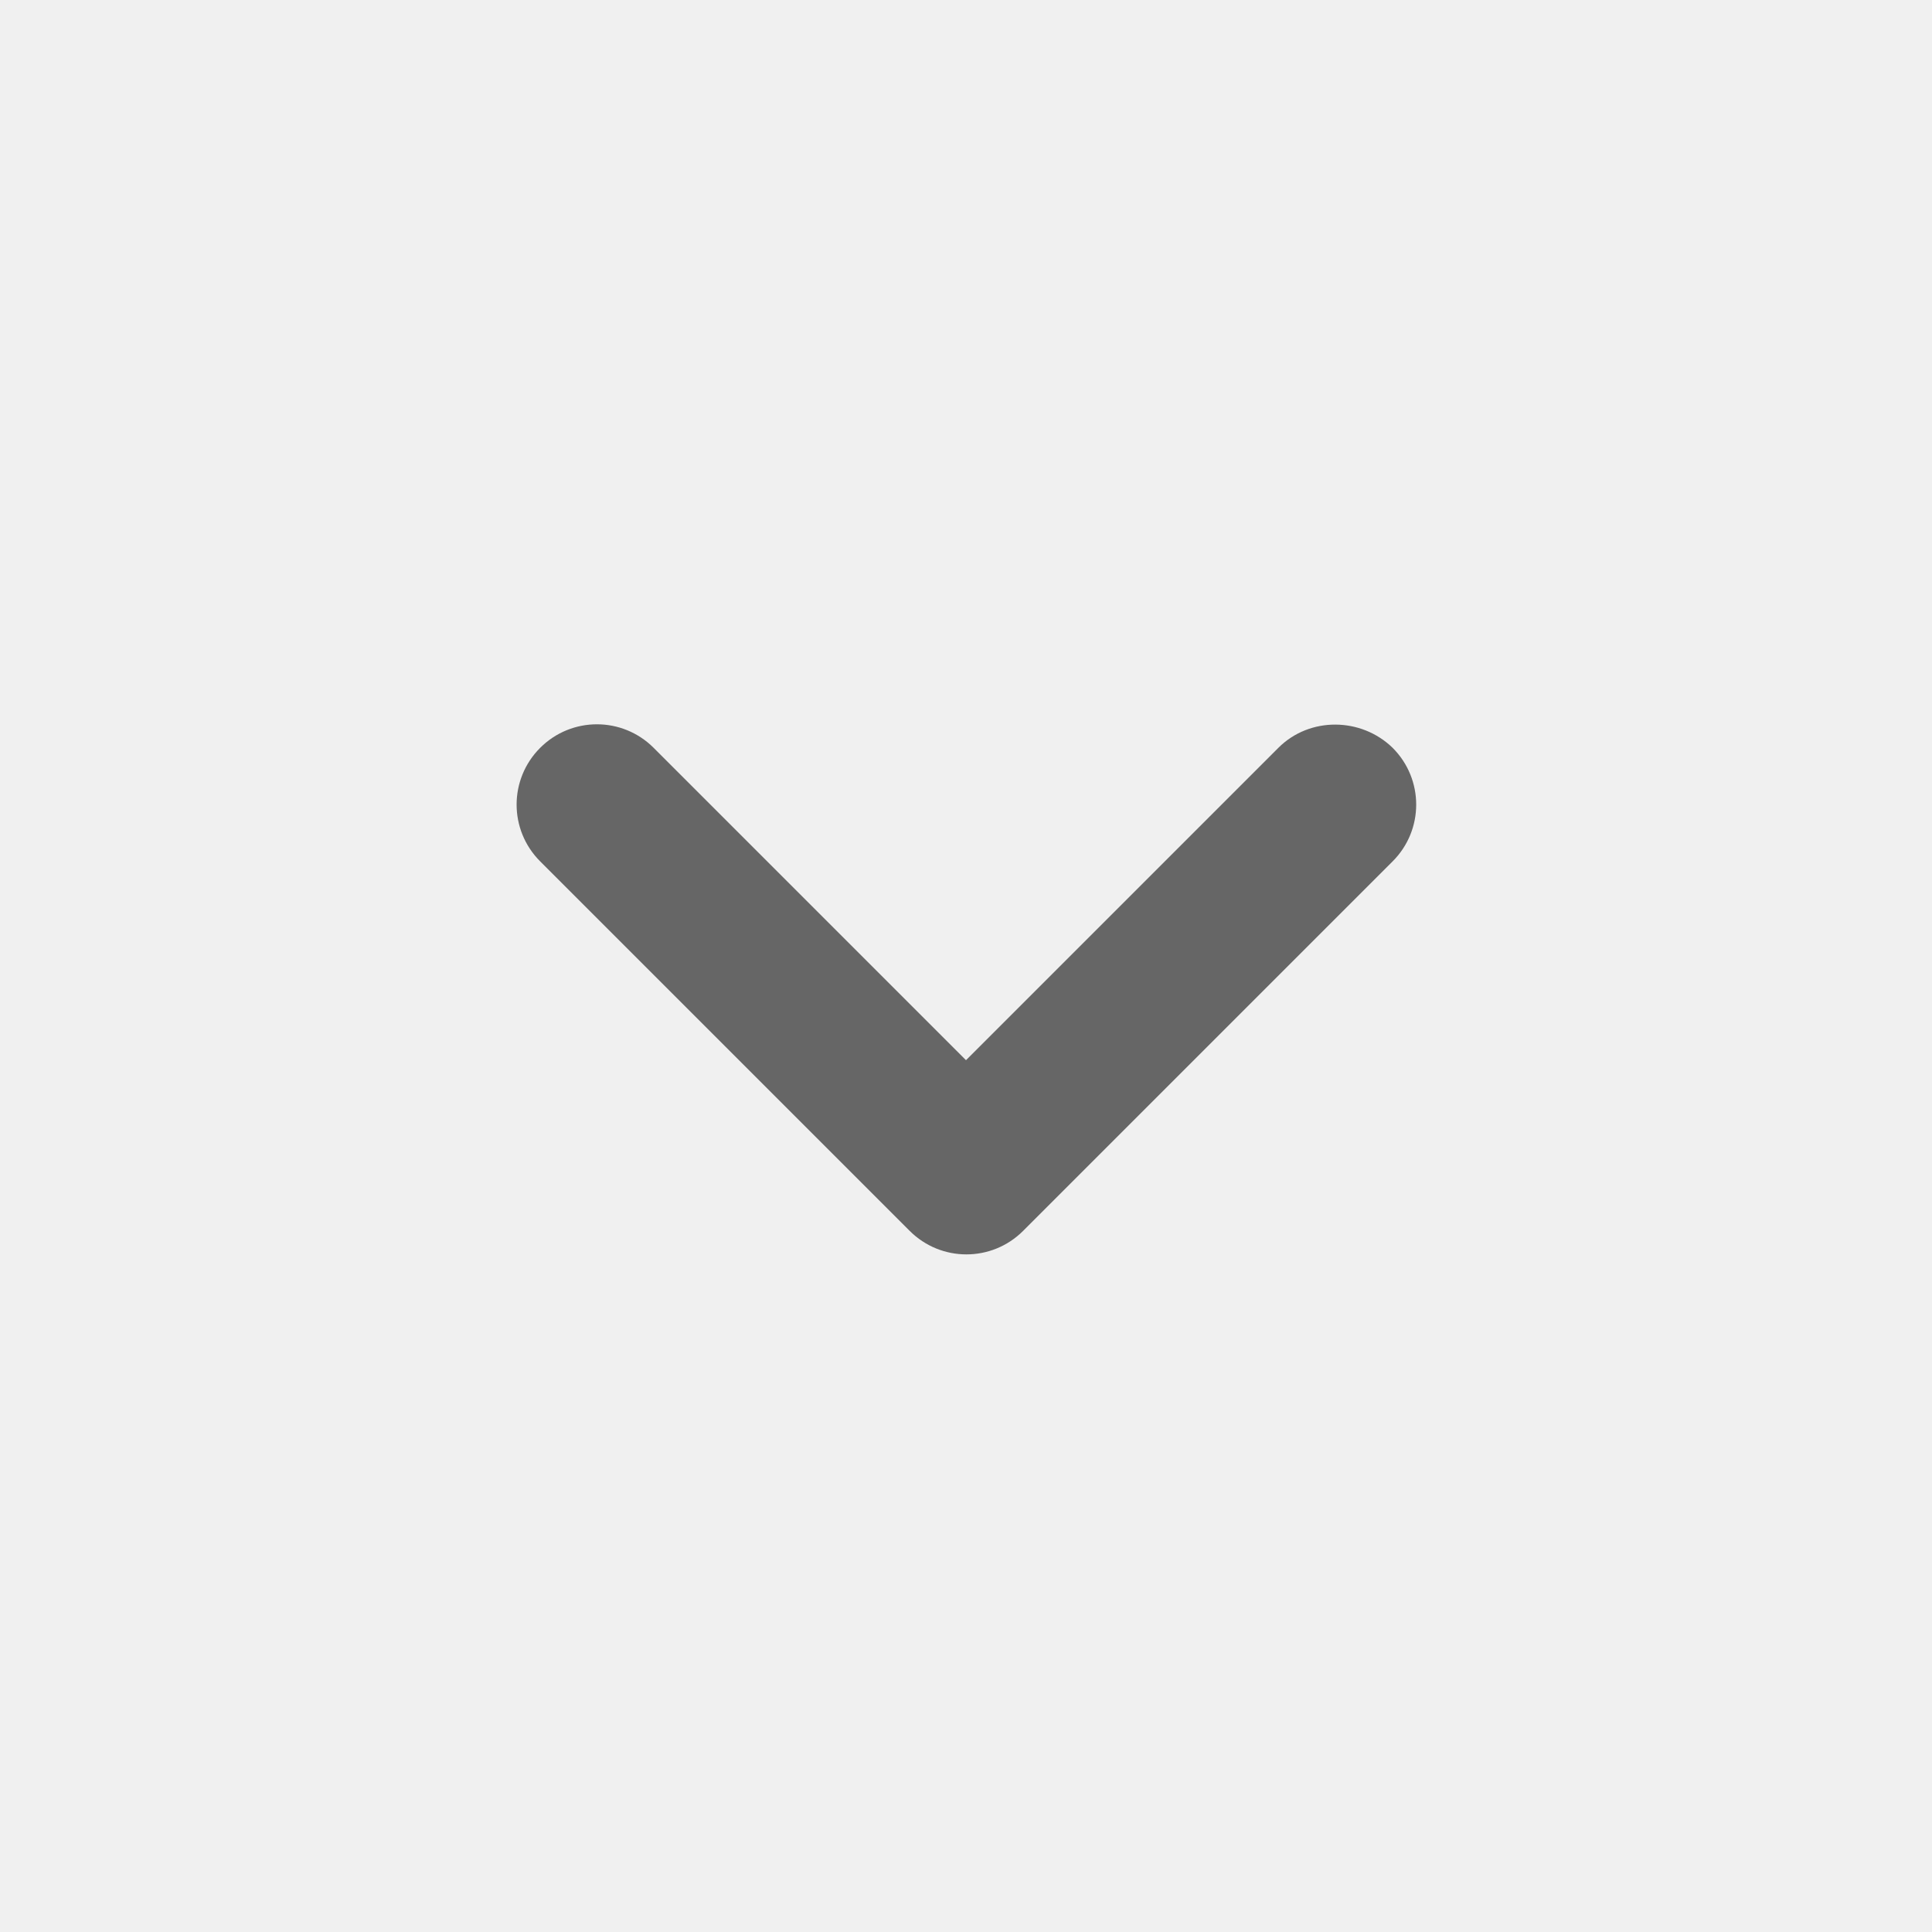
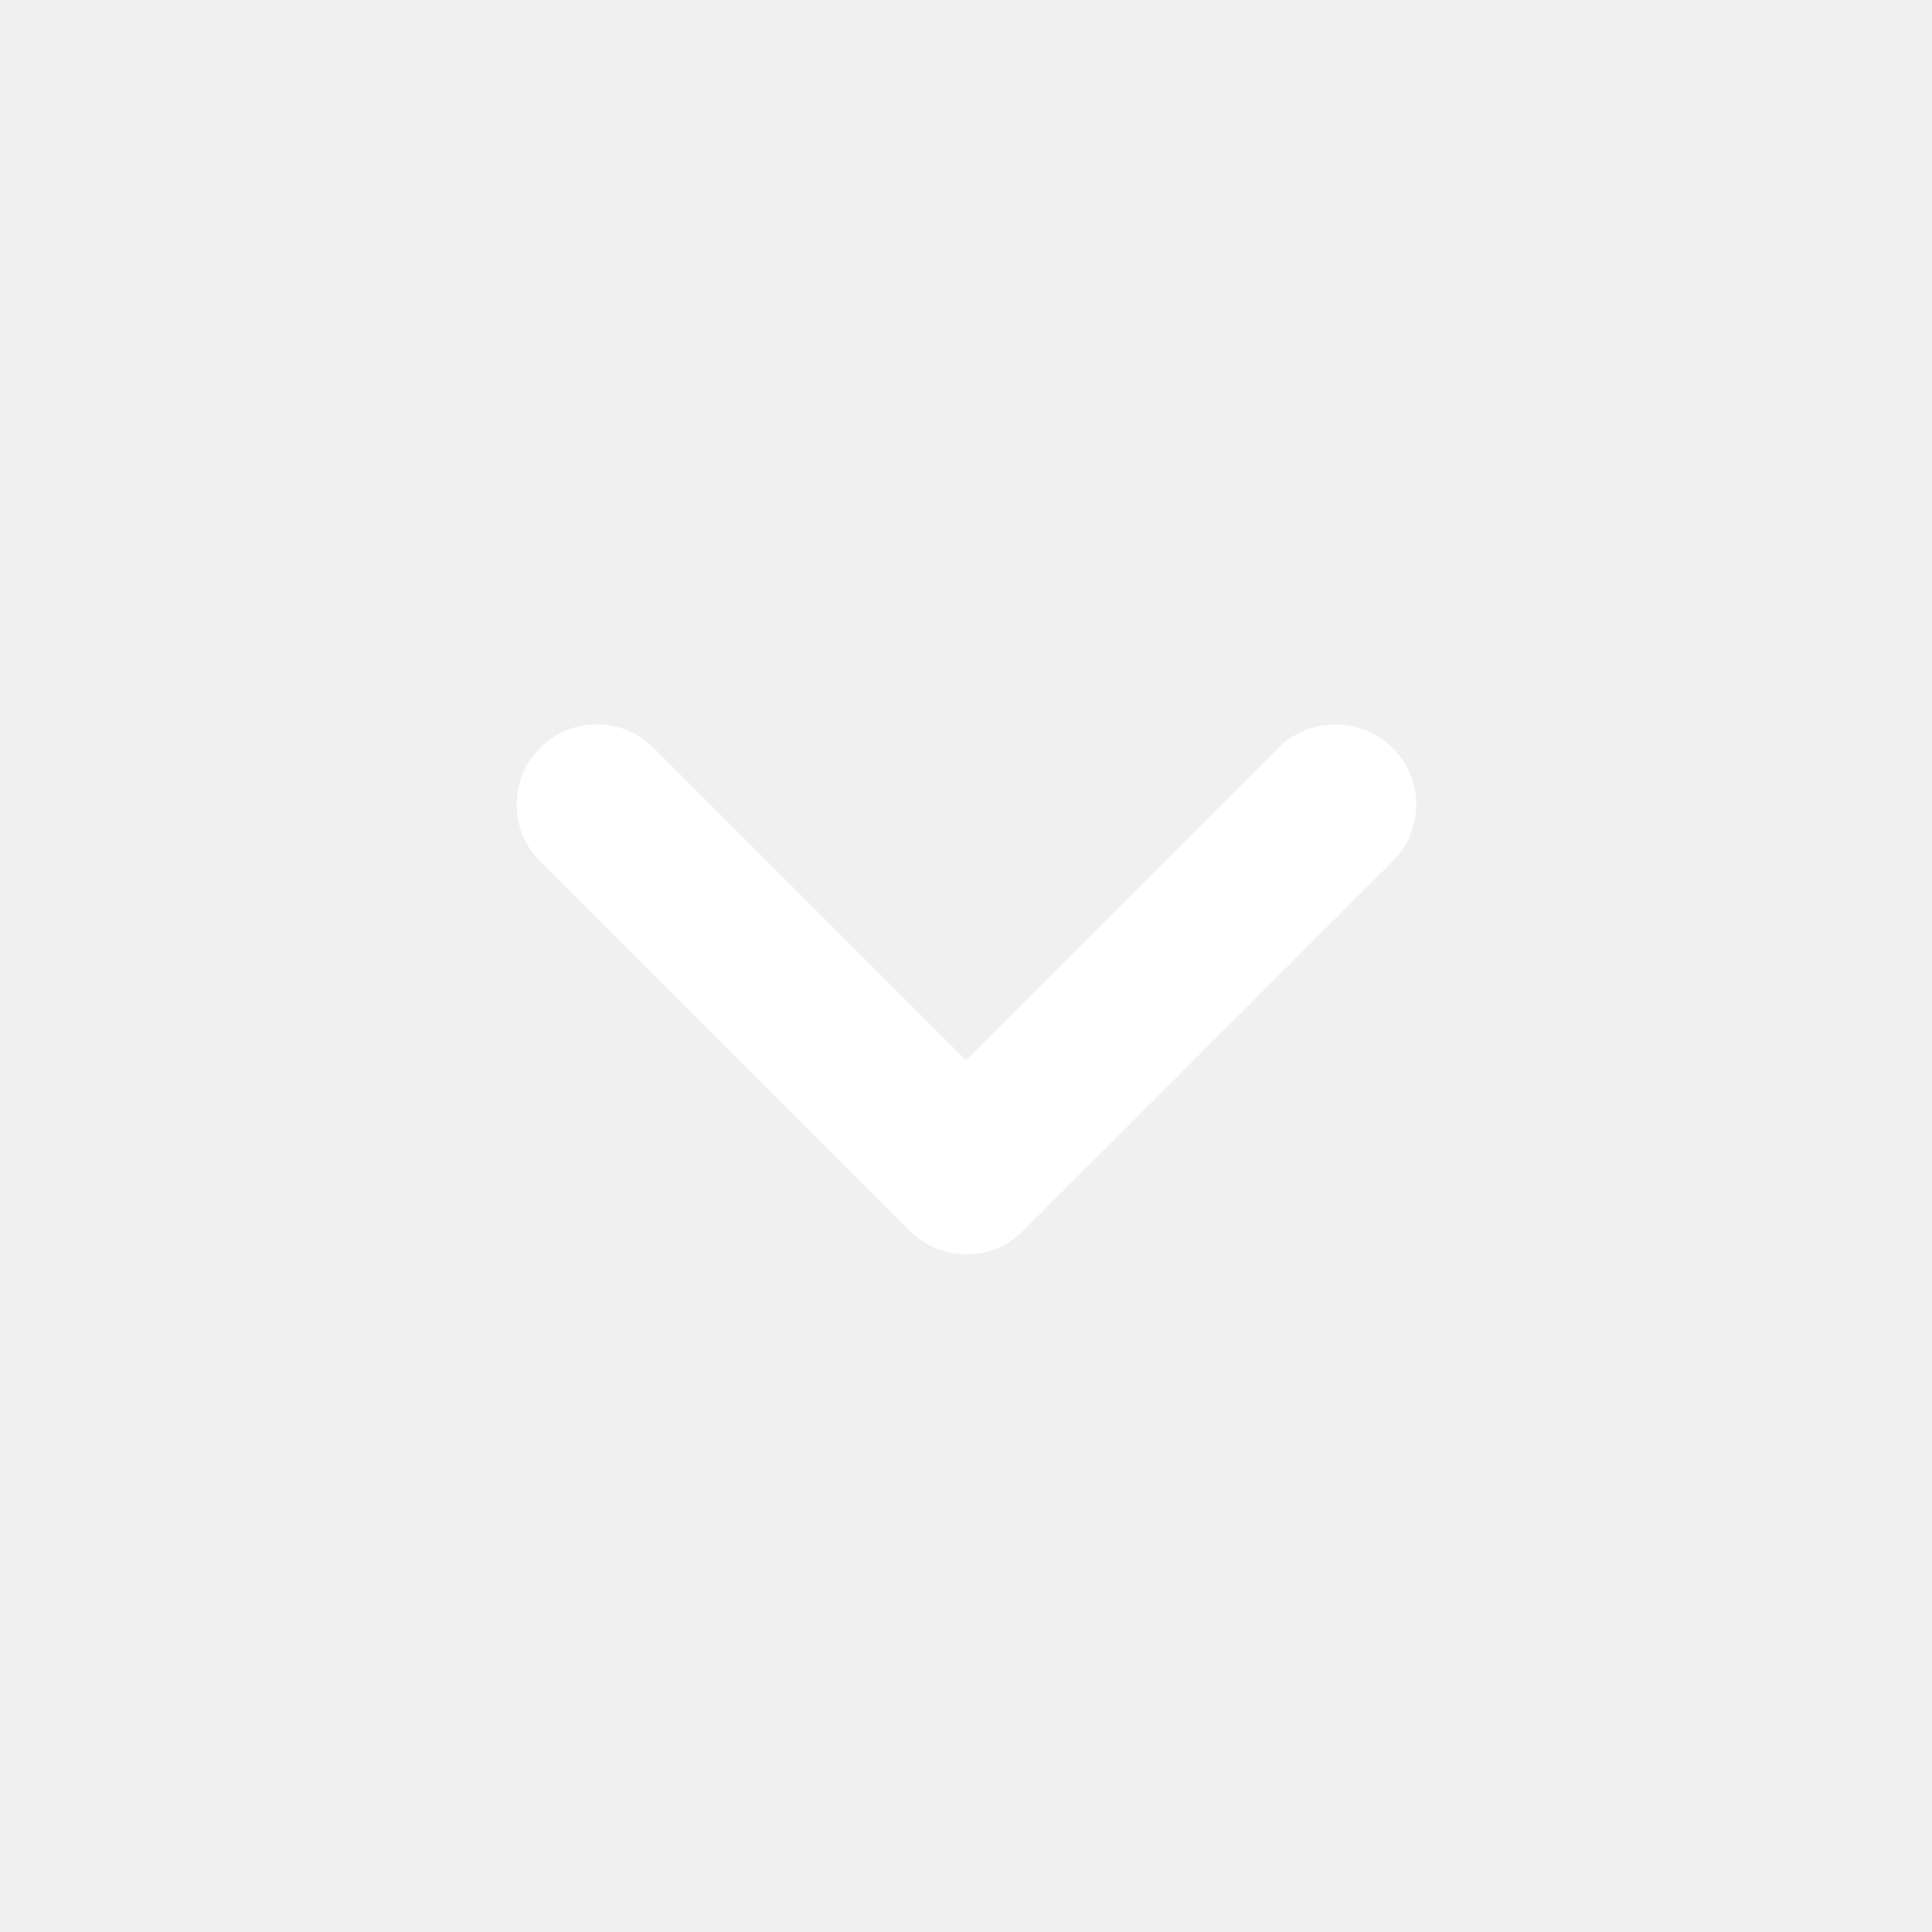
- <svg xmlns="http://www.w3.org/2000/svg" height="24px" viewBox="0 0 24 24" width="24px" fill="#666">
+ <svg xmlns="http://www.w3.org/2000/svg" height="24px" viewBox="0 0 24 24" width="24px" fill="#fff">
  <path d="M24 24H0V0h24v24z" fill="none" opacity=".87" />
  <path d="M15.88 9.29L12 13.17 8.12 9.29c-.39-.39-1.02-.39-1.41 0-.39.39-.39 1.02 0 1.41l4.59 4.59c.39.39 1.02.39 1.41 0l4.59-4.59c.39-.39.39-1.02 0-1.41-.39-.38-1.03-.39-1.42 0z" />
</svg>
